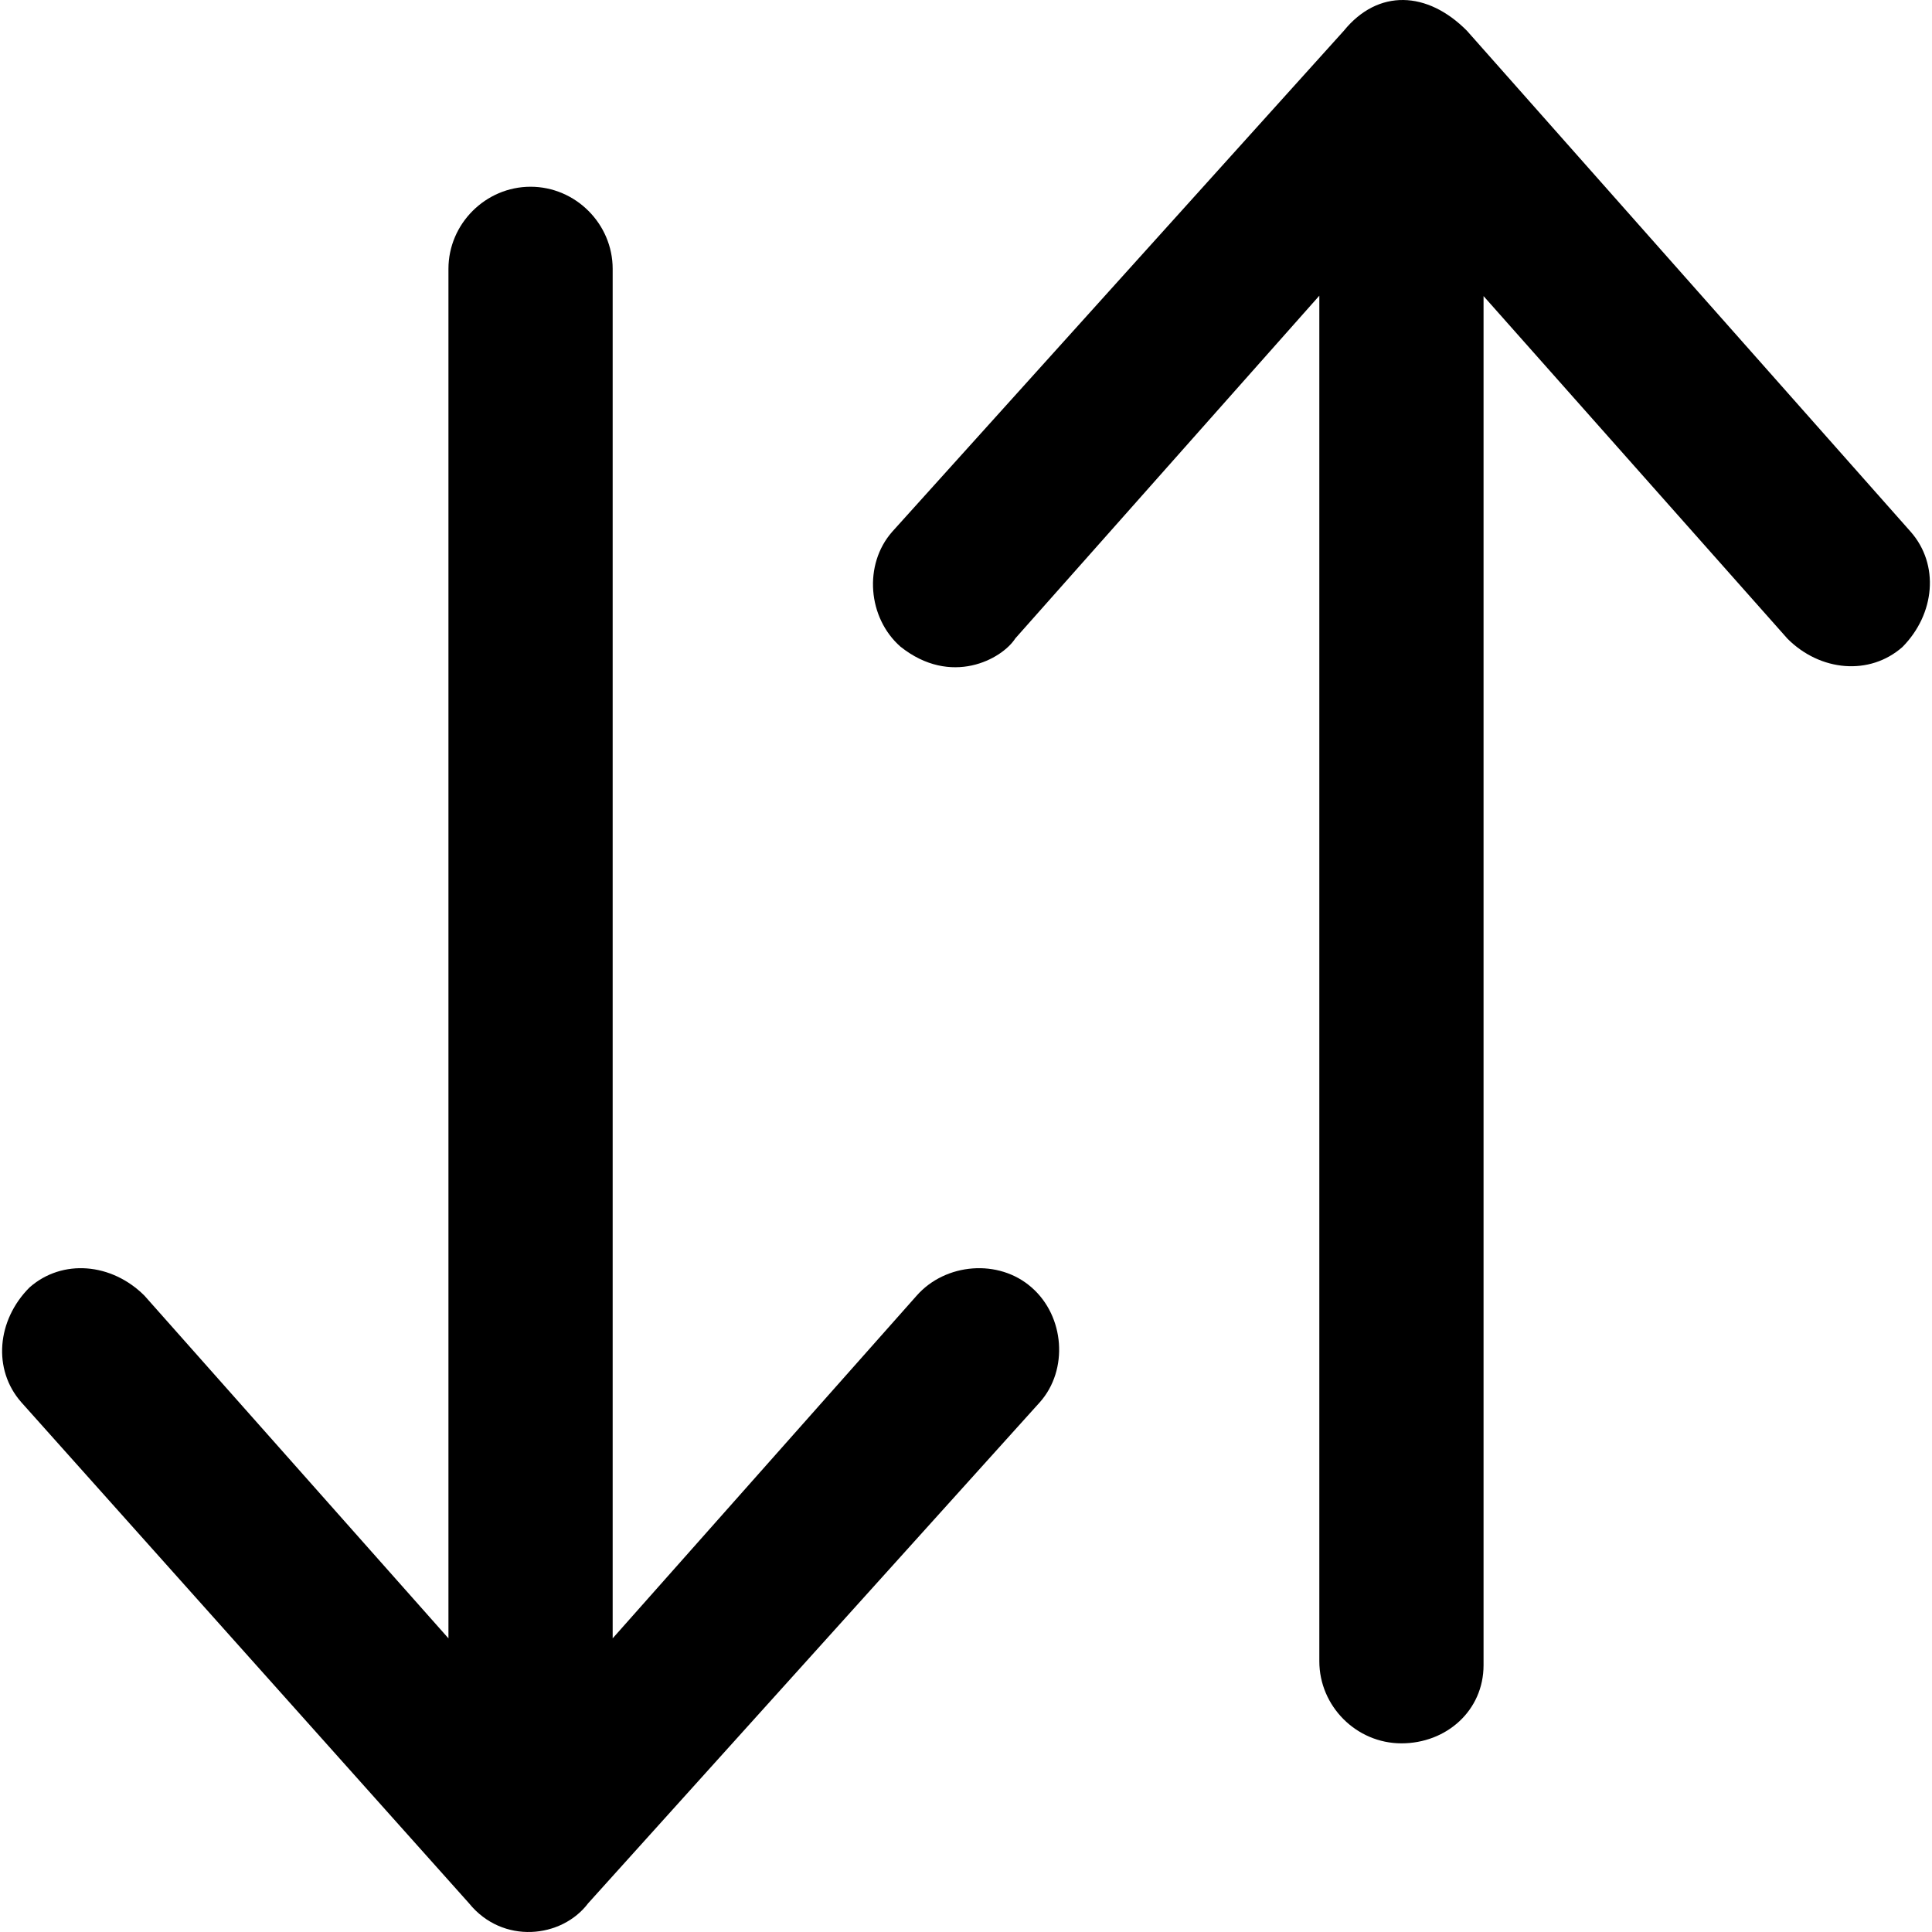
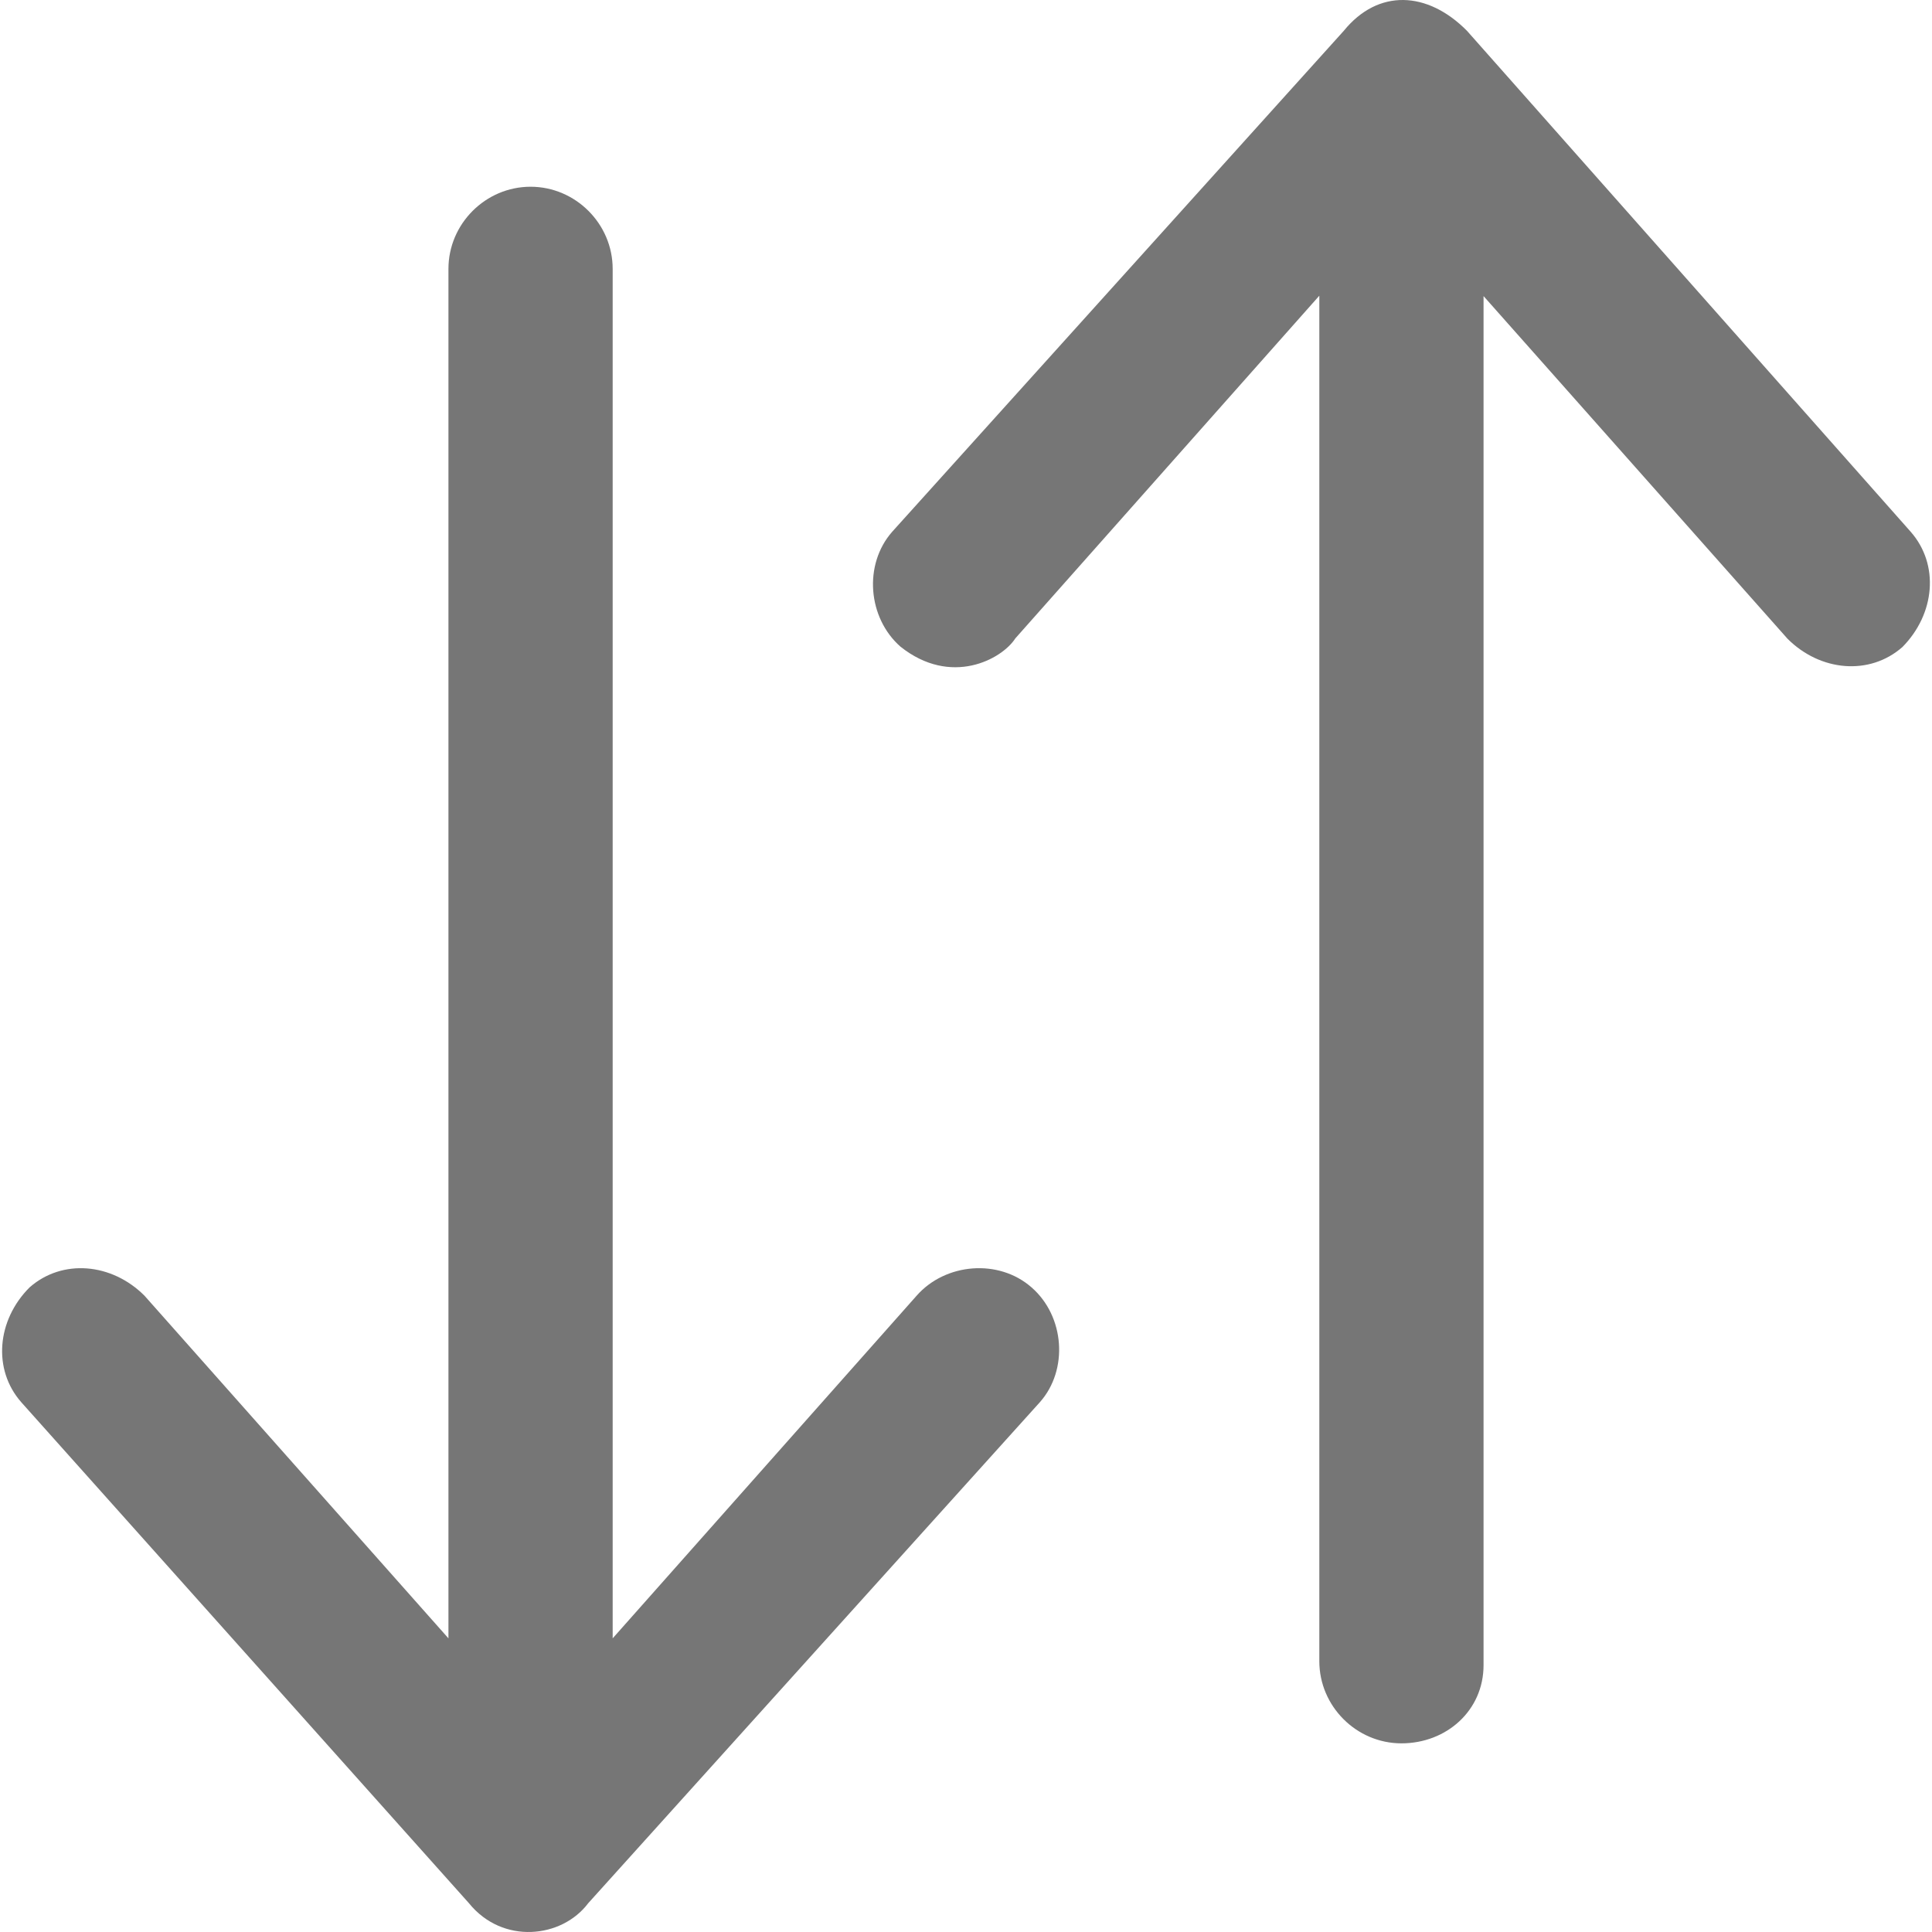
<svg xmlns="http://www.w3.org/2000/svg" version="1.1" id="Capa_1" x="0px" y="0px" viewBox="0 0 489.389 489.389" style="enable-background:new 0 0 489.389 489.389;" xml:space="preserve">
  <g>
    <g>
-       <path d="M261.294,326.102c-8.3-7.3-21.8-6.2-29.1,2.1l-77,86.8v-346.9c0-11.4-9.4-20.8-20.8-20.8s-20.8,9.4-20.8,20.8v346.9    l-77-86.8c-8.3-8.3-20.8-9.4-29.1-2.1c-8.3,8.3-9.4,20.8-2.1,29.1l113.4,126.9c8.5,10.5,23.5,8.9,30.2,0l114.4-126.9    C270.694,347.002,269.694,333.402,261.294,326.102z" />
-       <path d="M483.994,134.702l-112.4-126.9c-10-10.1-22.5-10.7-31.2,0l-114.4,126.9c-7.3,8.3-6.2,21.8,2.1,29.1    c12.8,10.2,25.7,3.2,29.1-2.1l77-86.8v345.9c0,11.4,9.4,20.8,20.8,20.8s20.8-8.3,20.8-19.8v-346.8l77,86.8    c8.3,8.3,20.8,9.4,29.1,2.1C490.194,155.502,491.294,143.002,483.994,134.702z" />
+       <path fill="#767676" d="M261.294,326.102c-8.3-7.3-21.8-6.2-29.1,2.1l-77,86.8v-346.9c0-11.4-9.4-20.8-20.8-20.8s-20.8,9.4-20.8,20.8v346.9    l-77-86.8c-8.3-8.3-20.8-9.4-29.1-2.1c-8.3,8.3-9.4,20.8-2.1,29.1l113.4,126.9c8.5,10.5,23.5,8.9,30.2,0l114.4-126.9    C270.694,347.002,269.694,333.402,261.294,326.102z" />
+       <path fill="#767676" d="M483.994,134.702l-112.4-126.9c-10-10.1-22.5-10.7-31.2,0l-114.4,126.9c-7.3,8.3-6.2,21.8,2.1,29.1    c12.8,10.2,25.7,3.2,29.1-2.1l77-86.8v345.9c0,11.4,9.4,20.8,20.8,20.8s20.8-8.3,20.8-19.8v-346.8l77,86.8    c8.3,8.3,20.8,9.4,29.1,2.1C490.194,155.502,491.294,143.002,483.994,134.702z" />
    </g>
  </g>
  <g>
</g>
  <g>
</g>
  <g>
</g>
  <g>
</g>
  <g>
</g>
  <g>
</g>
  <g>
</g>
  <g>
</g>
  <g>
</g>
  <g>
</g>
  <g>
</g>
  <g>
</g>
  <g>
</g>
  <g>
</g>
  <g>
</g>
</svg>
